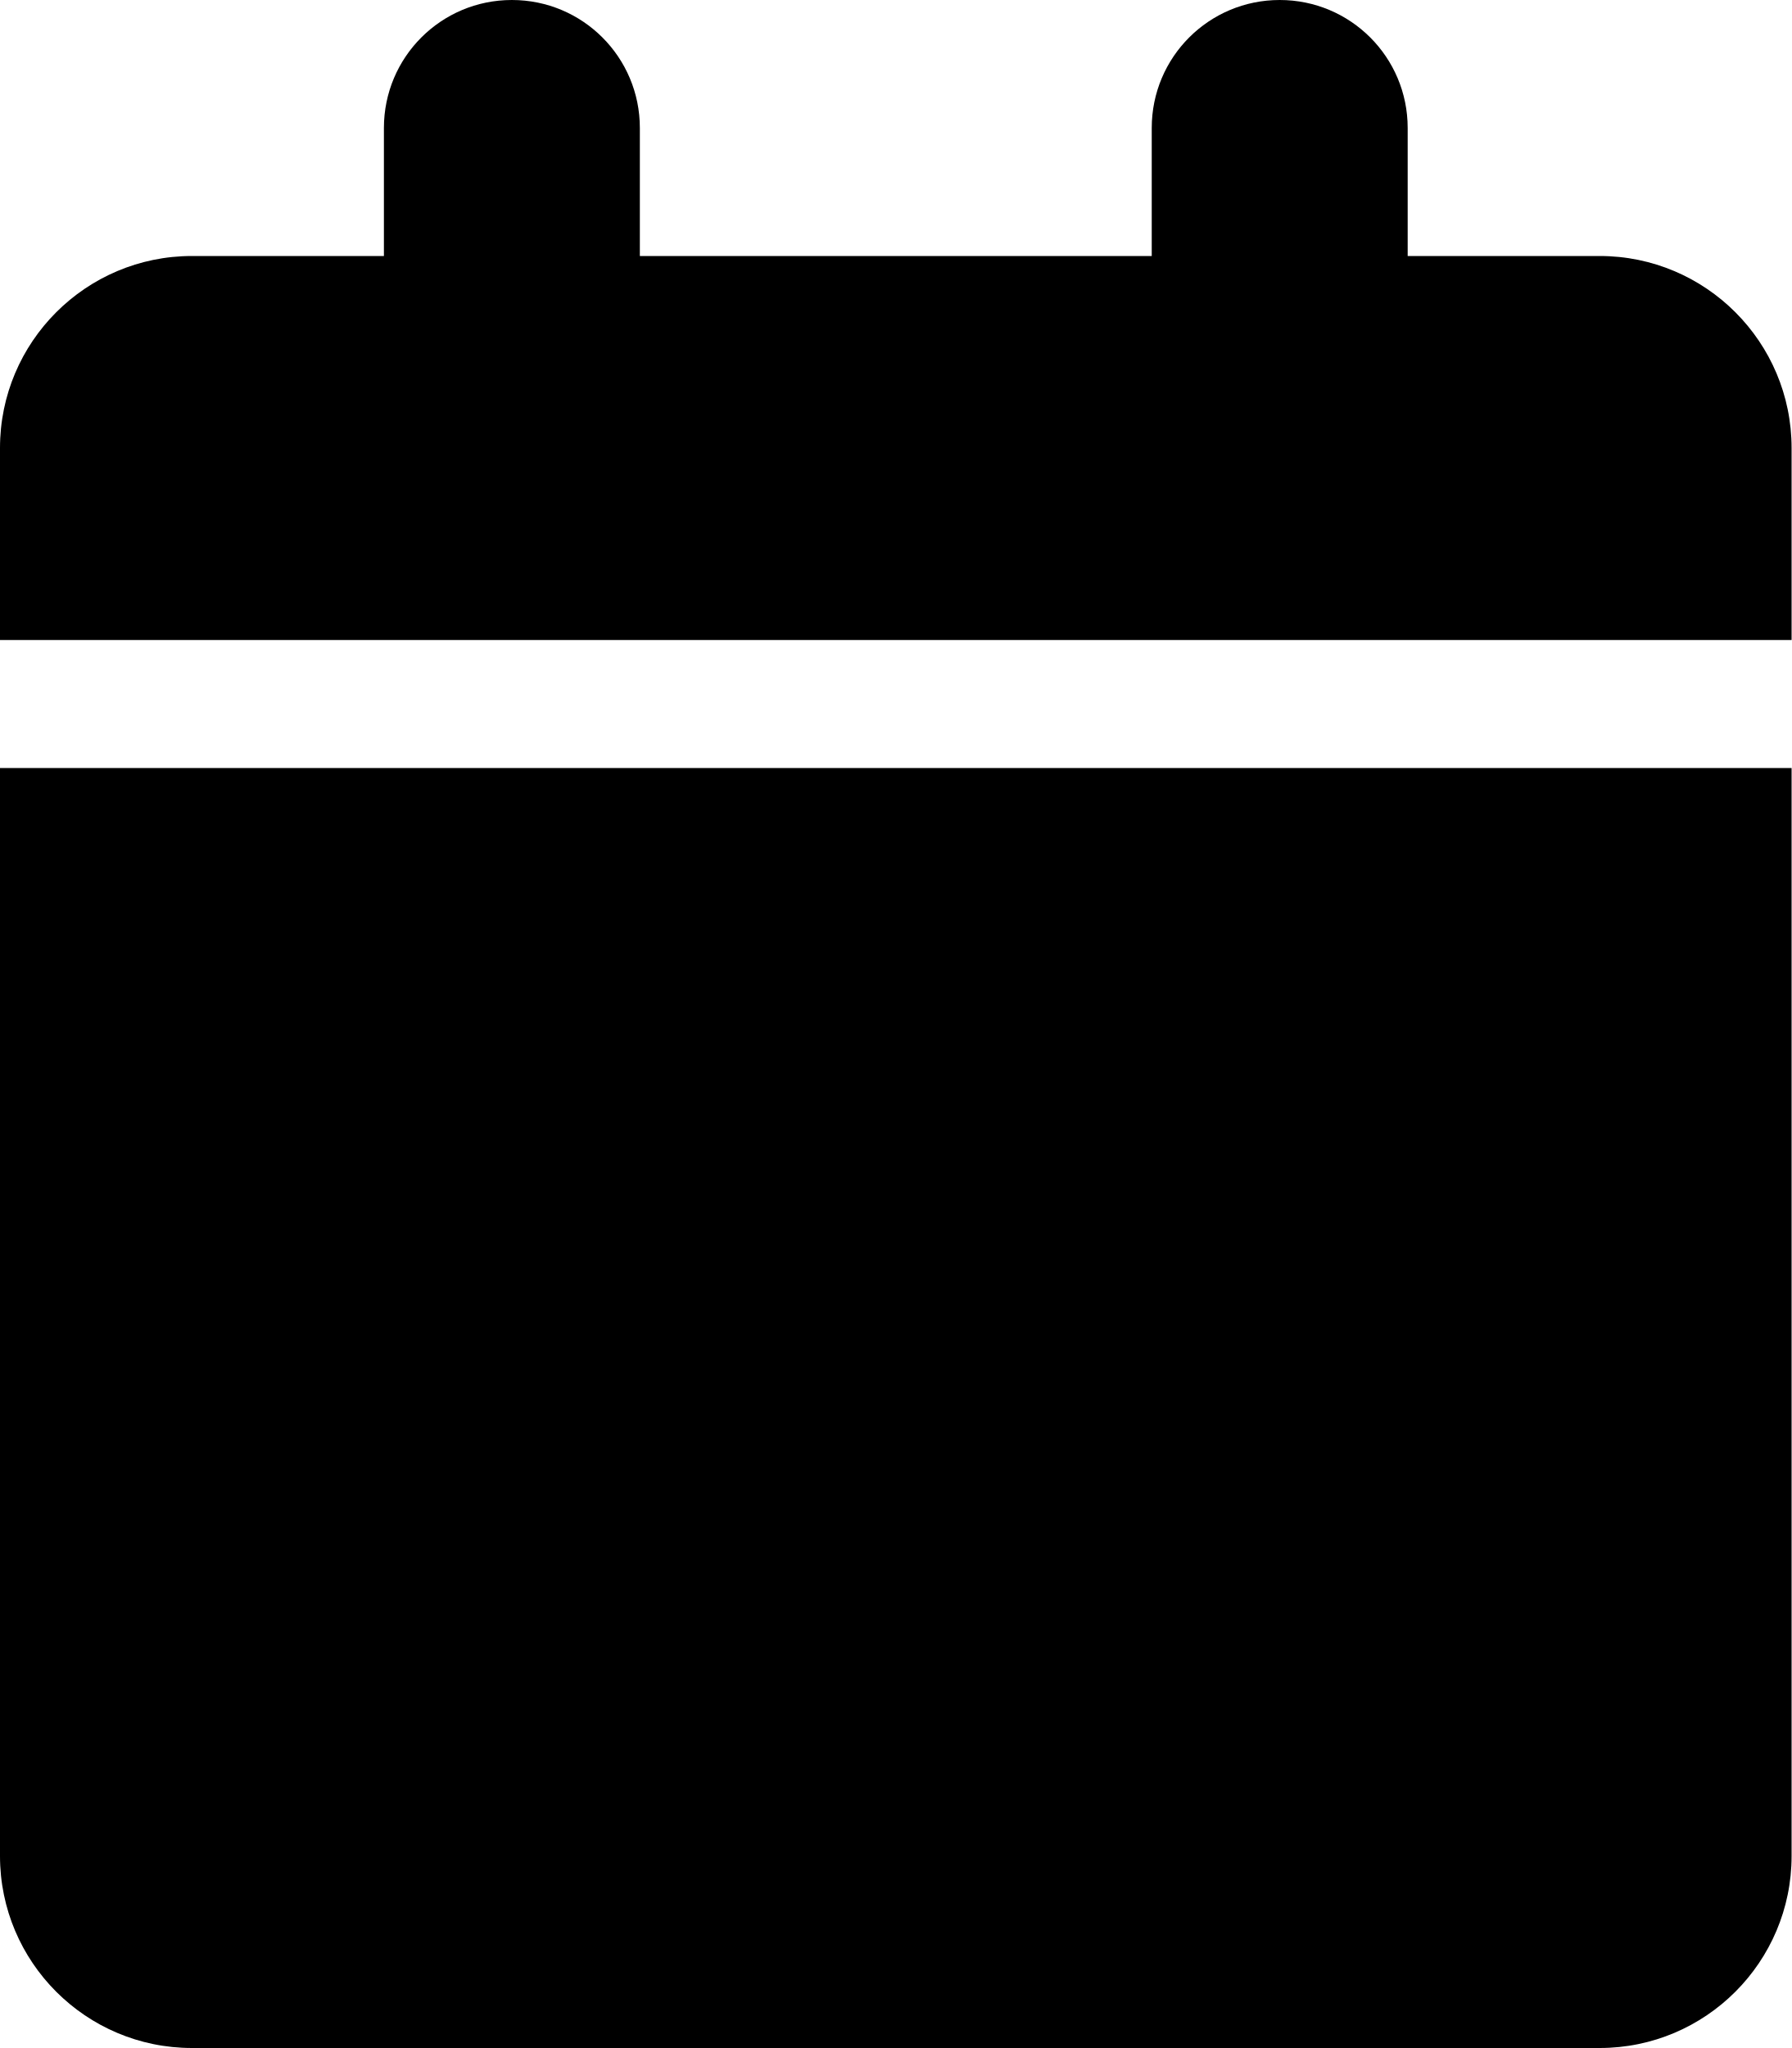
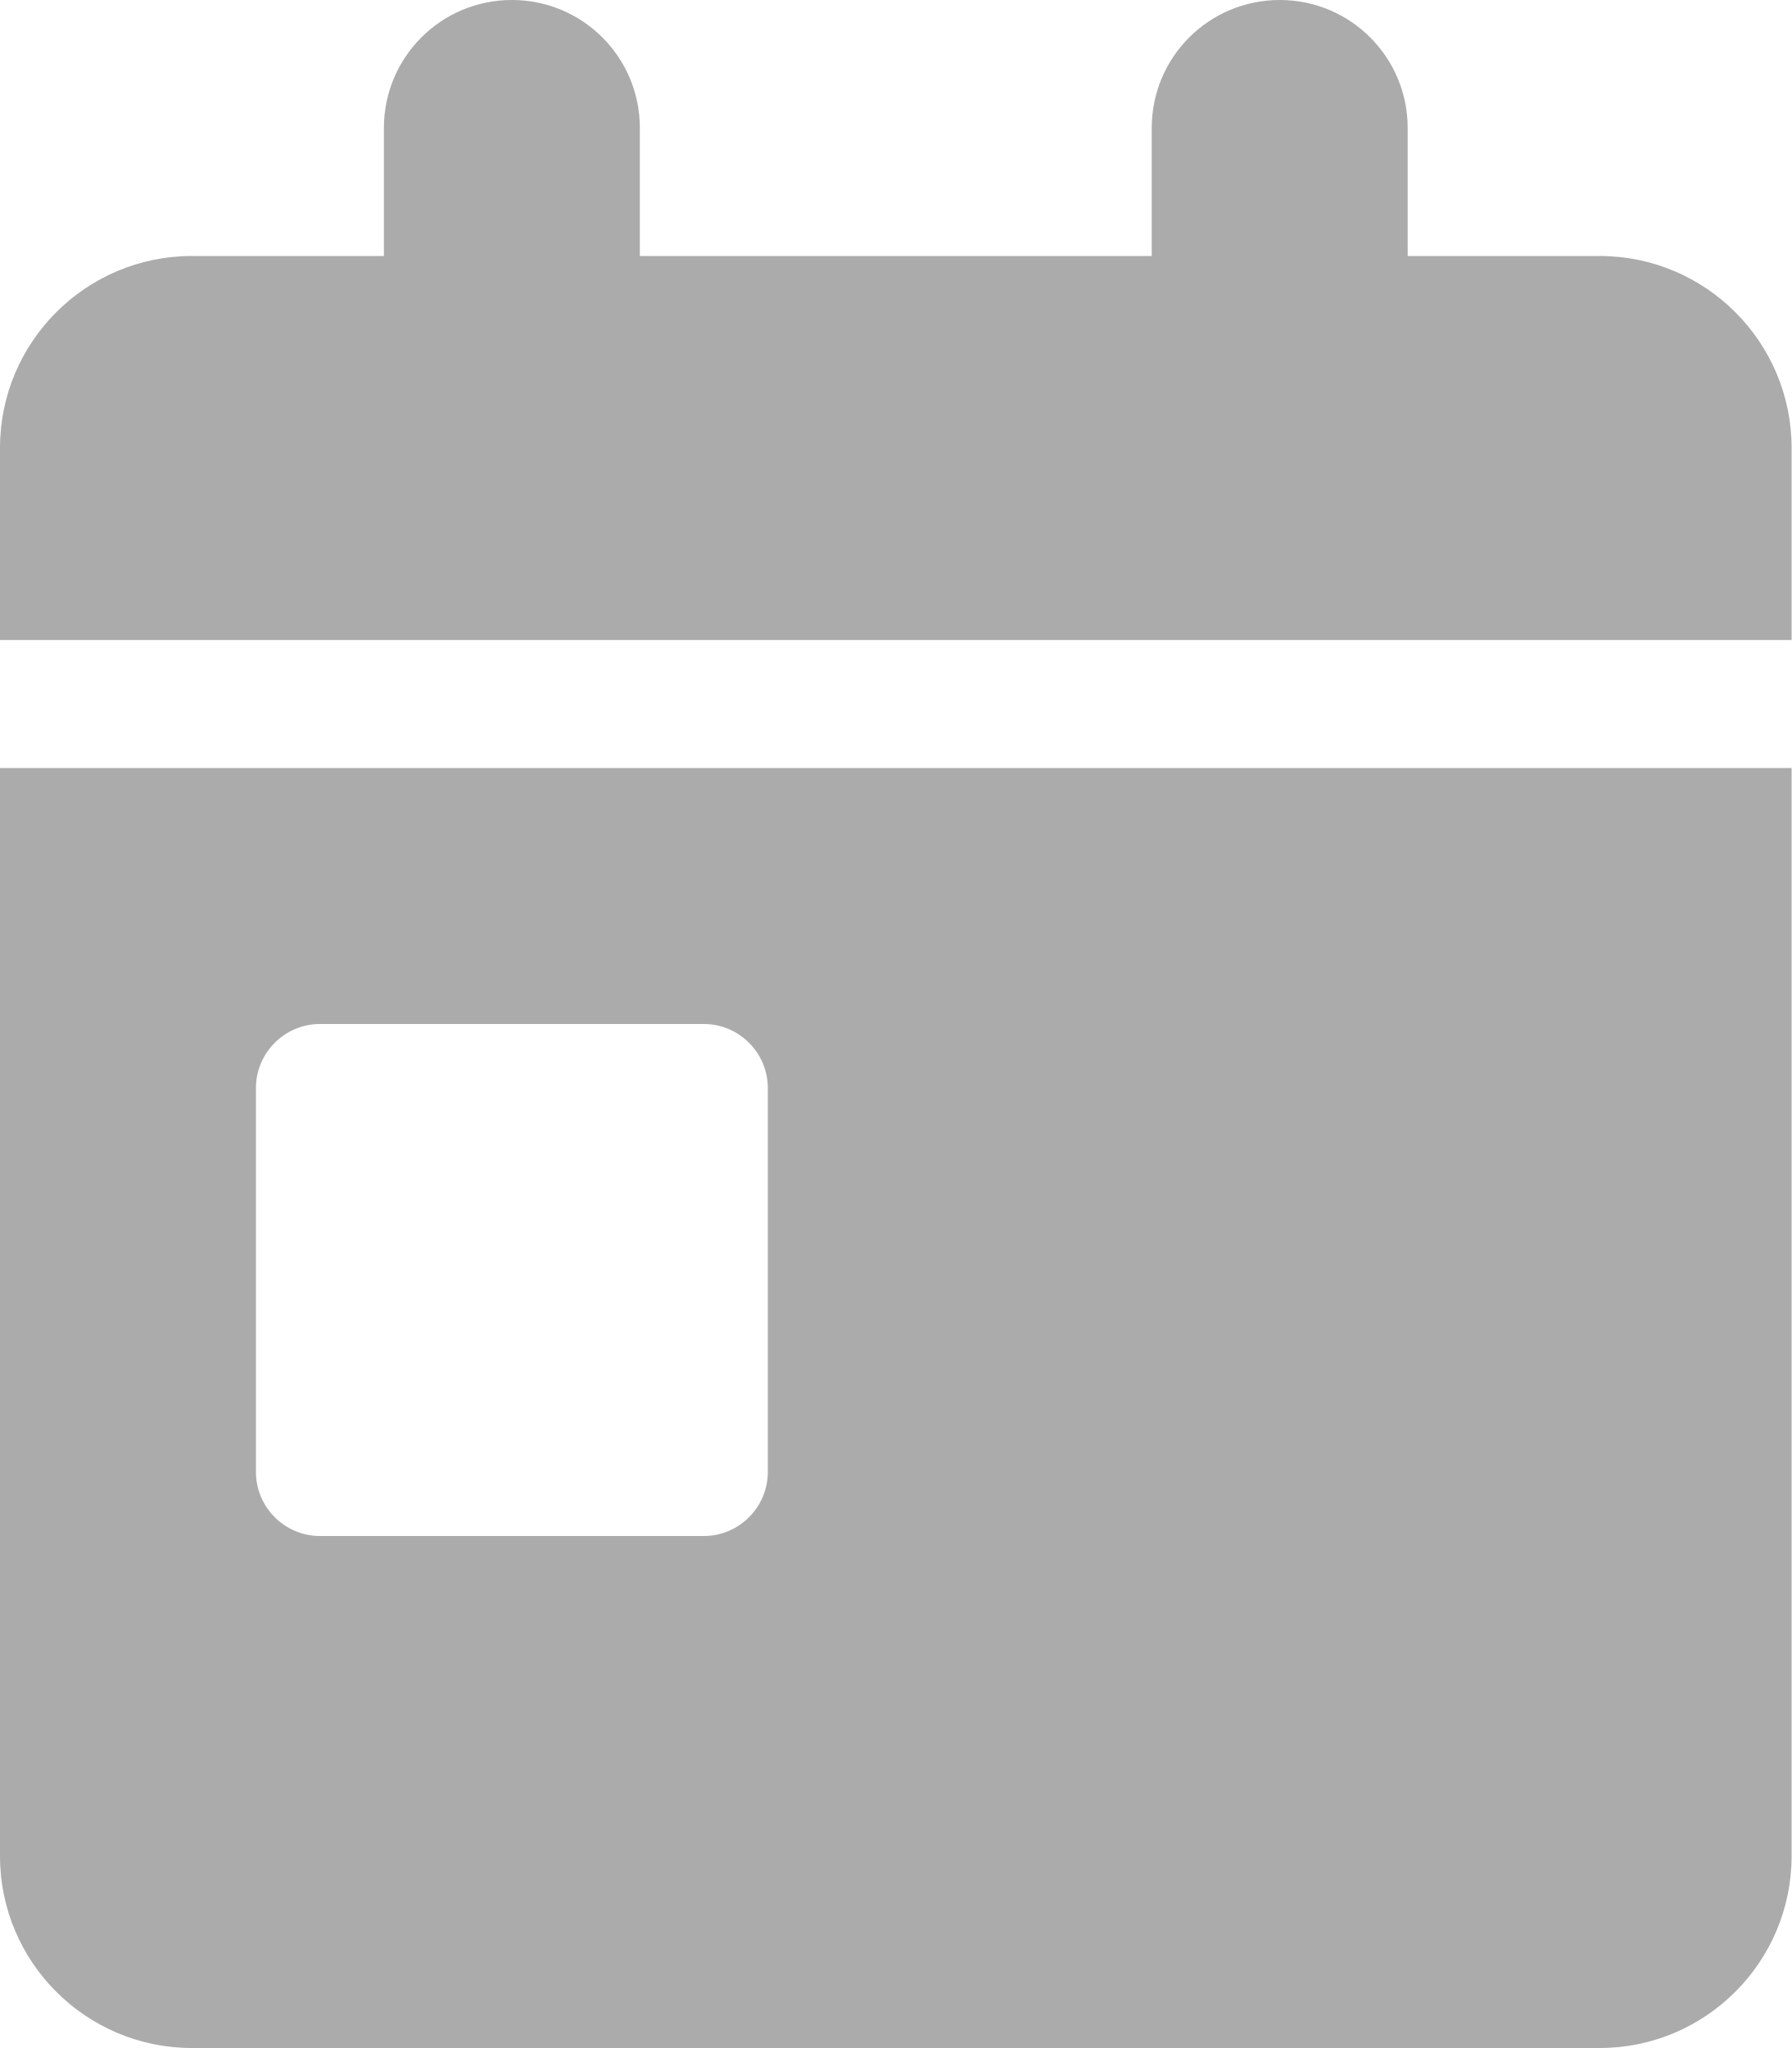
<svg xmlns="http://www.w3.org/2000/svg" viewBox="0 0 448 512">
-   <path d="M96 32l0 32L48 64C21.5 64 0 85.5 0 112l0 48 448 0 0-48c0-26.5-21.5-48-48-48l-48 0 0-32c0-17.7-14.3-32-32-32s-32 14.3-32 32l0 32L160 64l0-32c0-17.7-14.3-32-32-32S96 14.3 96 32zM448 192L0 192 0 464c0 26.5 21.5 48 48 48l352 0c26.5 0 48-21.5 48-48l0-272z" />
+   <path fill="#ababab" d="M128 0c17.7 0 32 14.3 32 32l0 32 128 0 0-32c0-17.7 14.3-32 32-32s32 14.3 32 32l0 32 48 0c26.5 0 48 21.5 48 48l0 48L0 160l0-48C0 85.5 21.5 64 48 64l48 0 0-32c0-17.7 14.3-32 32-32zM0 192l448 0 0 272c0 26.5-21.5 48-48 48L48 512c-26.5 0-48-21.5-48-48L0 192zm80 64c-8.8 0-16 7.2-16 16l0 96c0 8.8 7.2 16 16 16l96 0c8.8 0 16-7.2 16-16l0-96c0-8.8-7.2-16-16-16l-96 0z" />
</svg>
